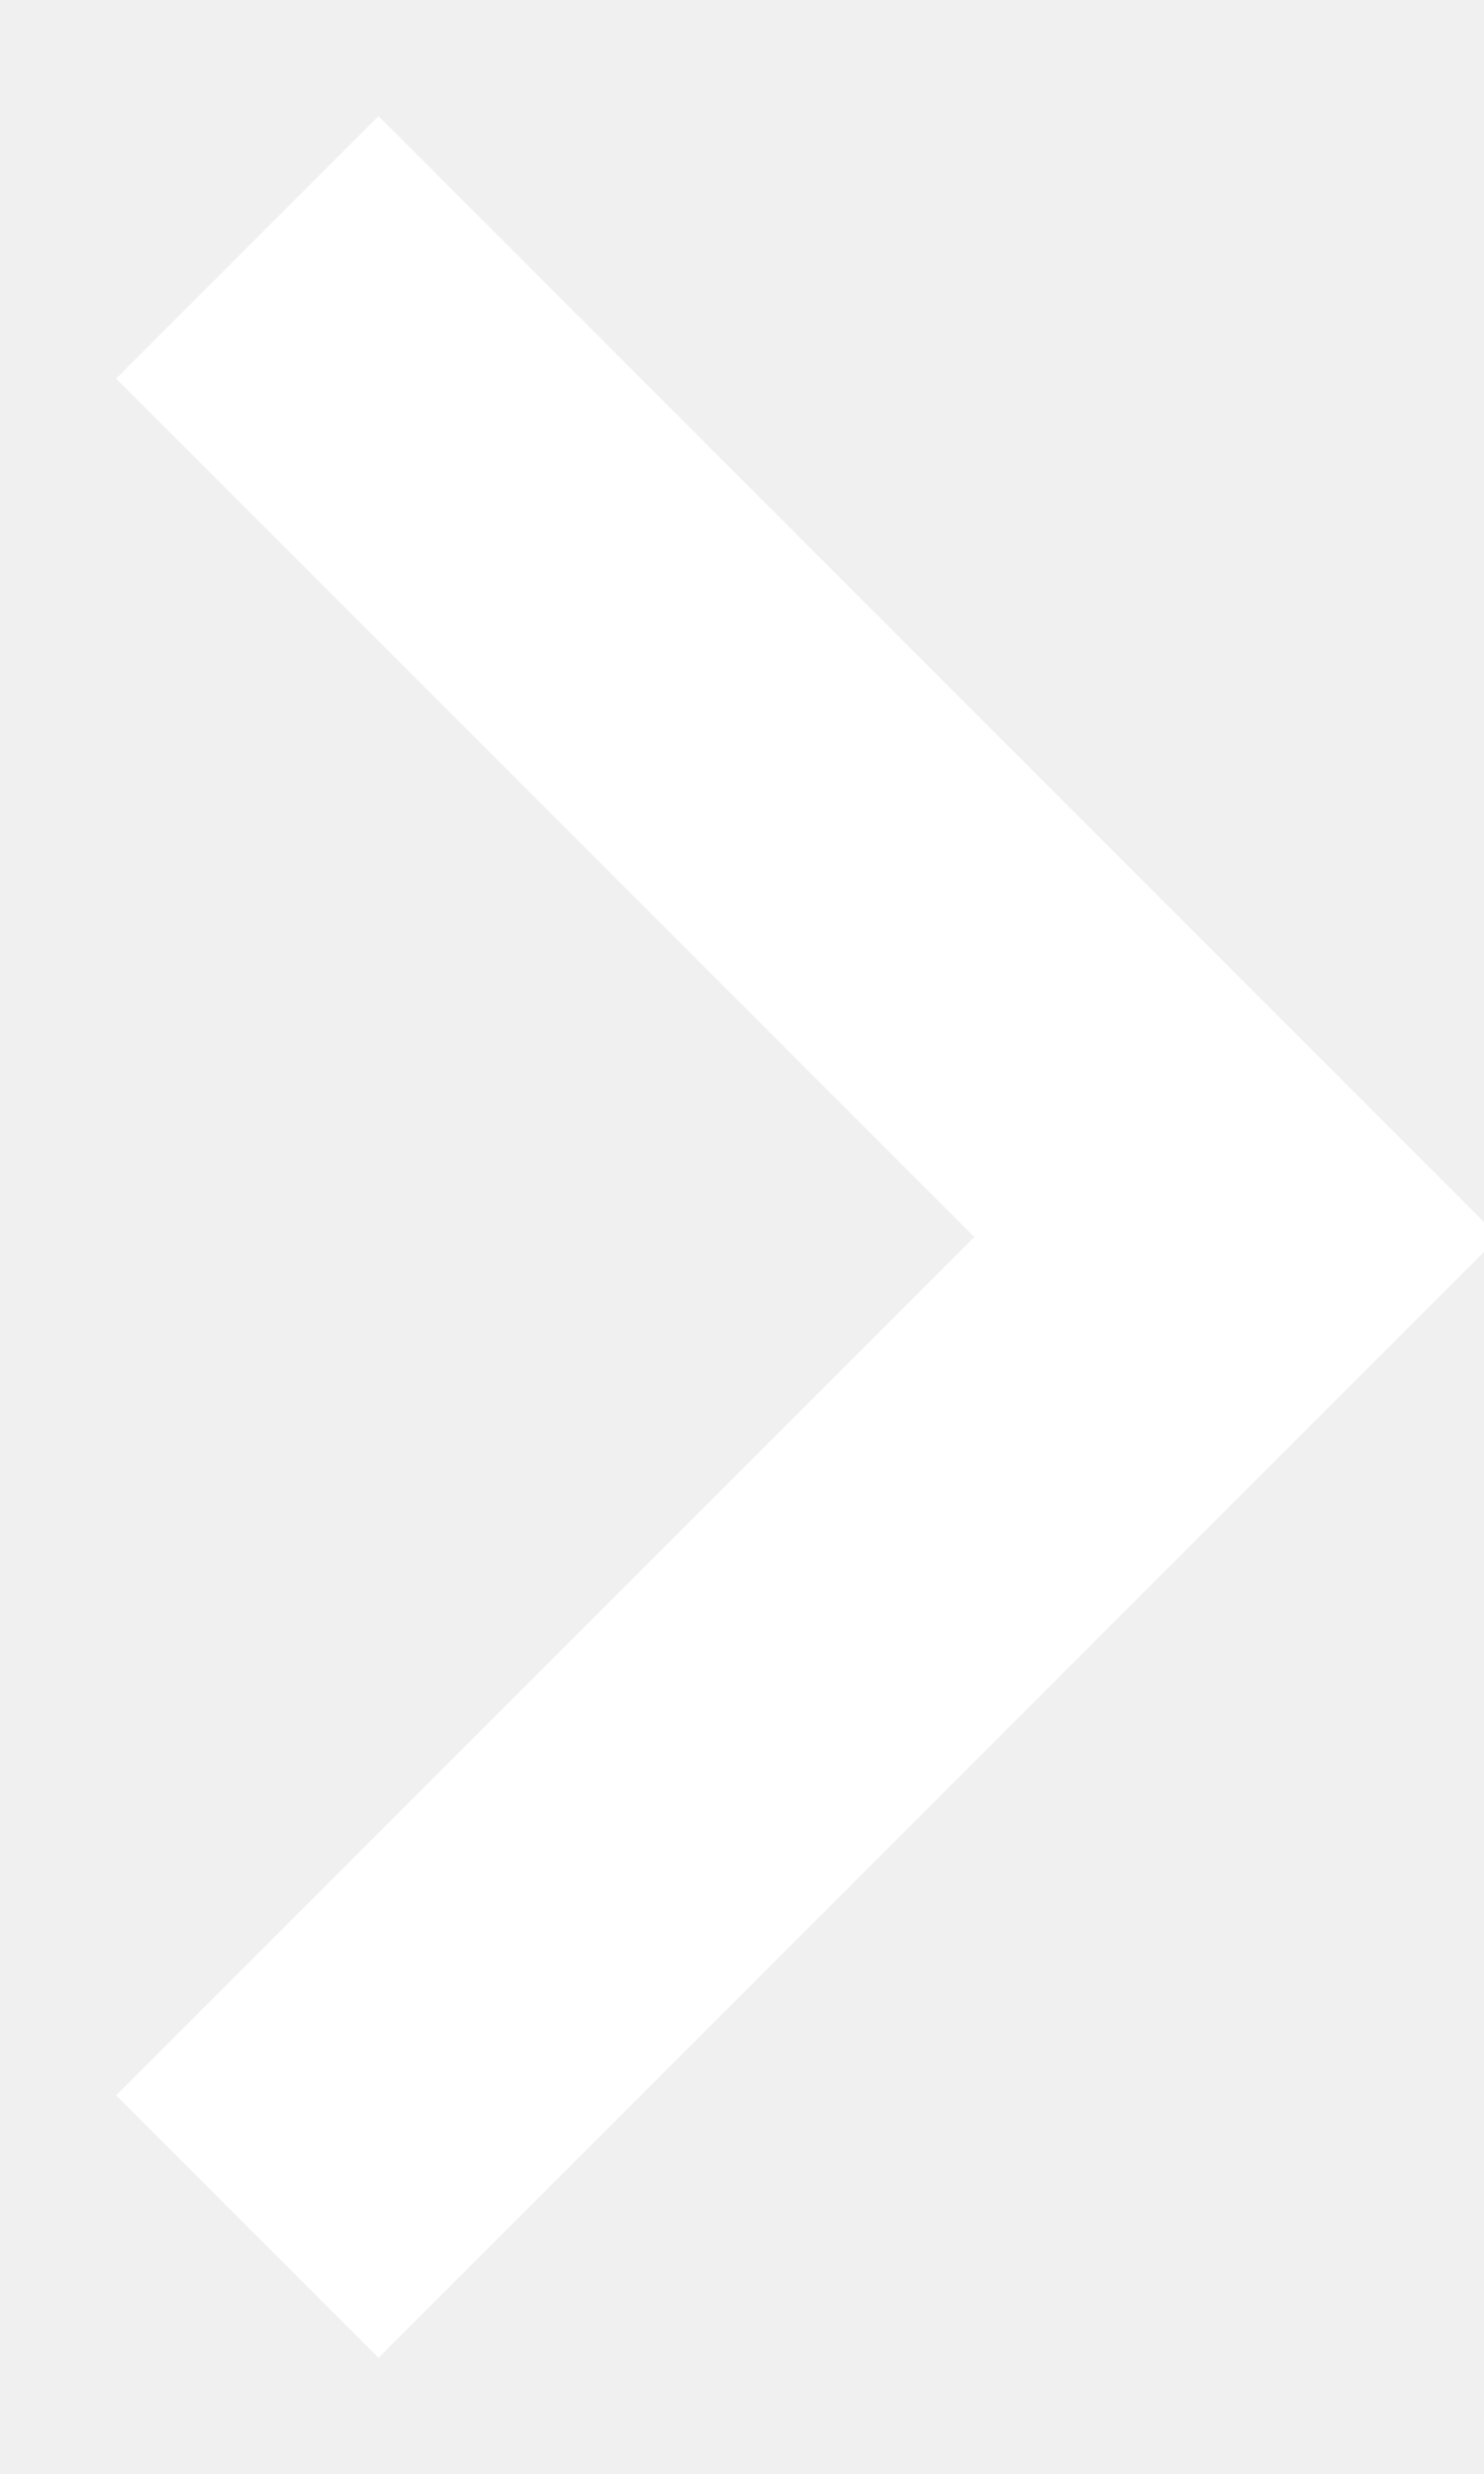
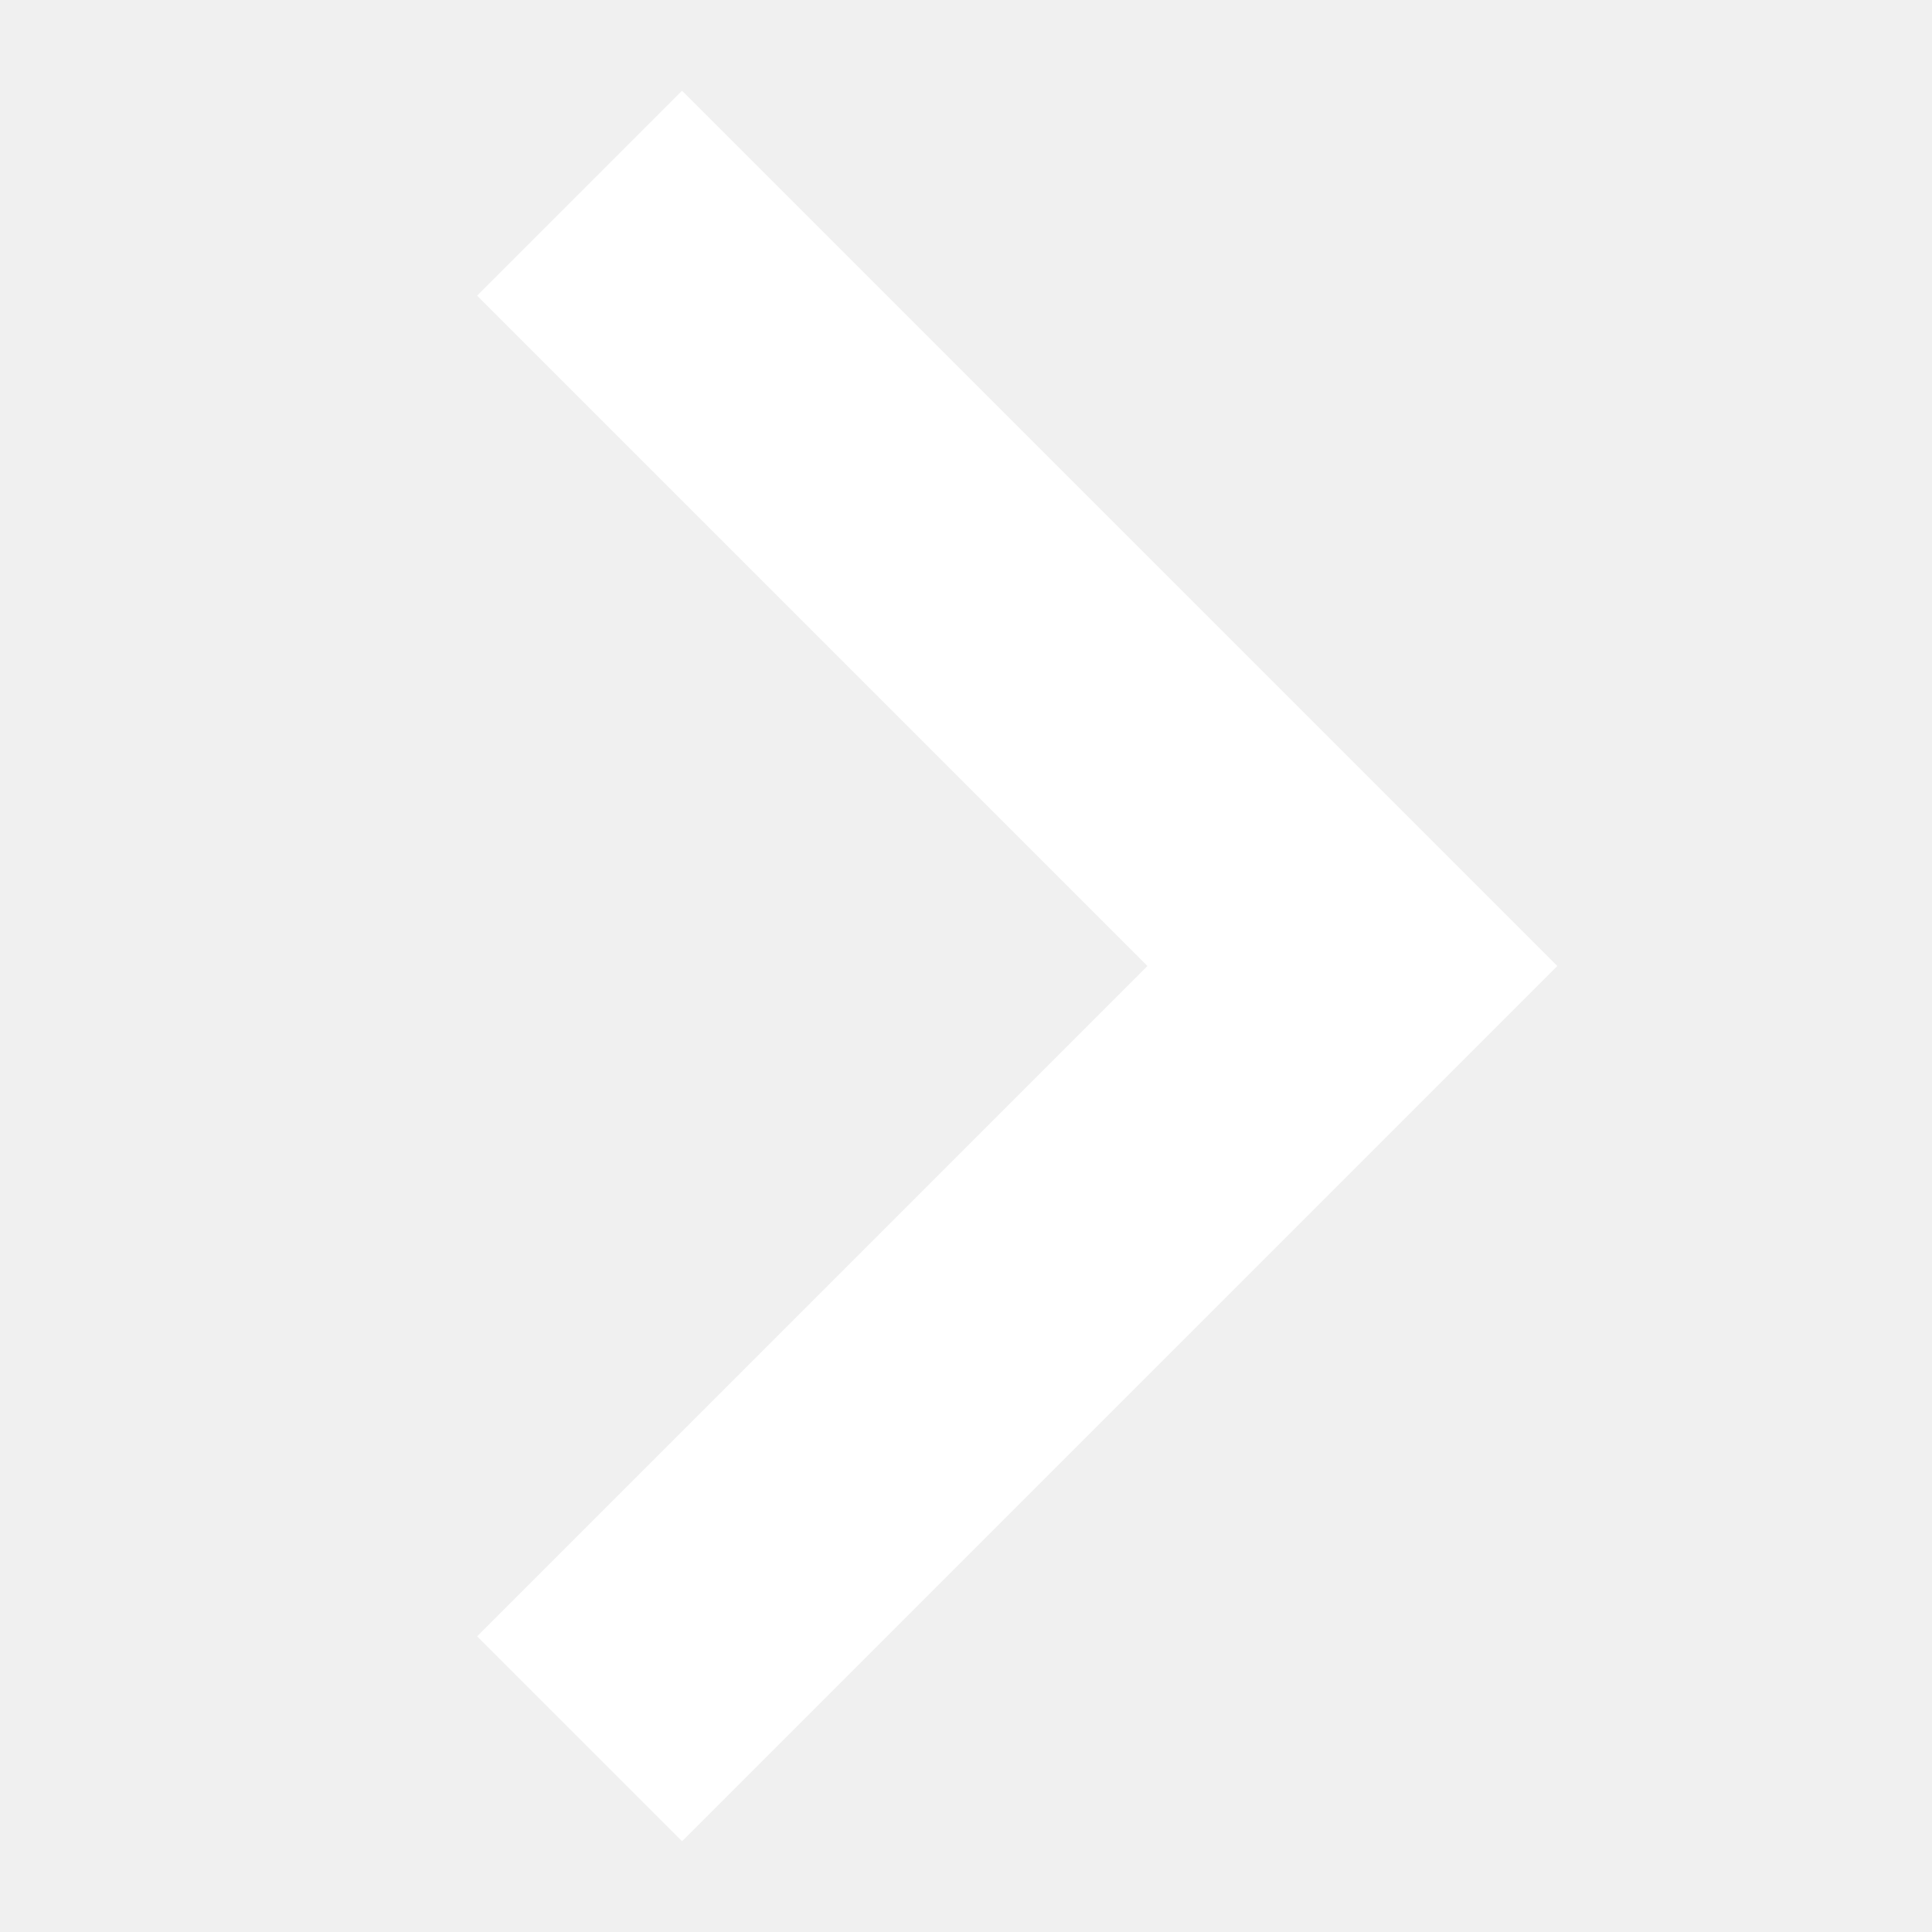
- <svg xmlns="http://www.w3.org/2000/svg" class="ApplePaySheet__checkoutArrow" viewBox="0 0 6 10" width="6" height="10">
+ <svg xmlns="http://www.w3.org/2000/svg" class="ApplePaySheet__checkoutArrow" viewBox="0 0 6 10" width="1" height="1">
  <polyline fill="none" stroke="#ffffff" stroke-width="1.5px" points="1 1 5 5 1 9" />
</svg>
